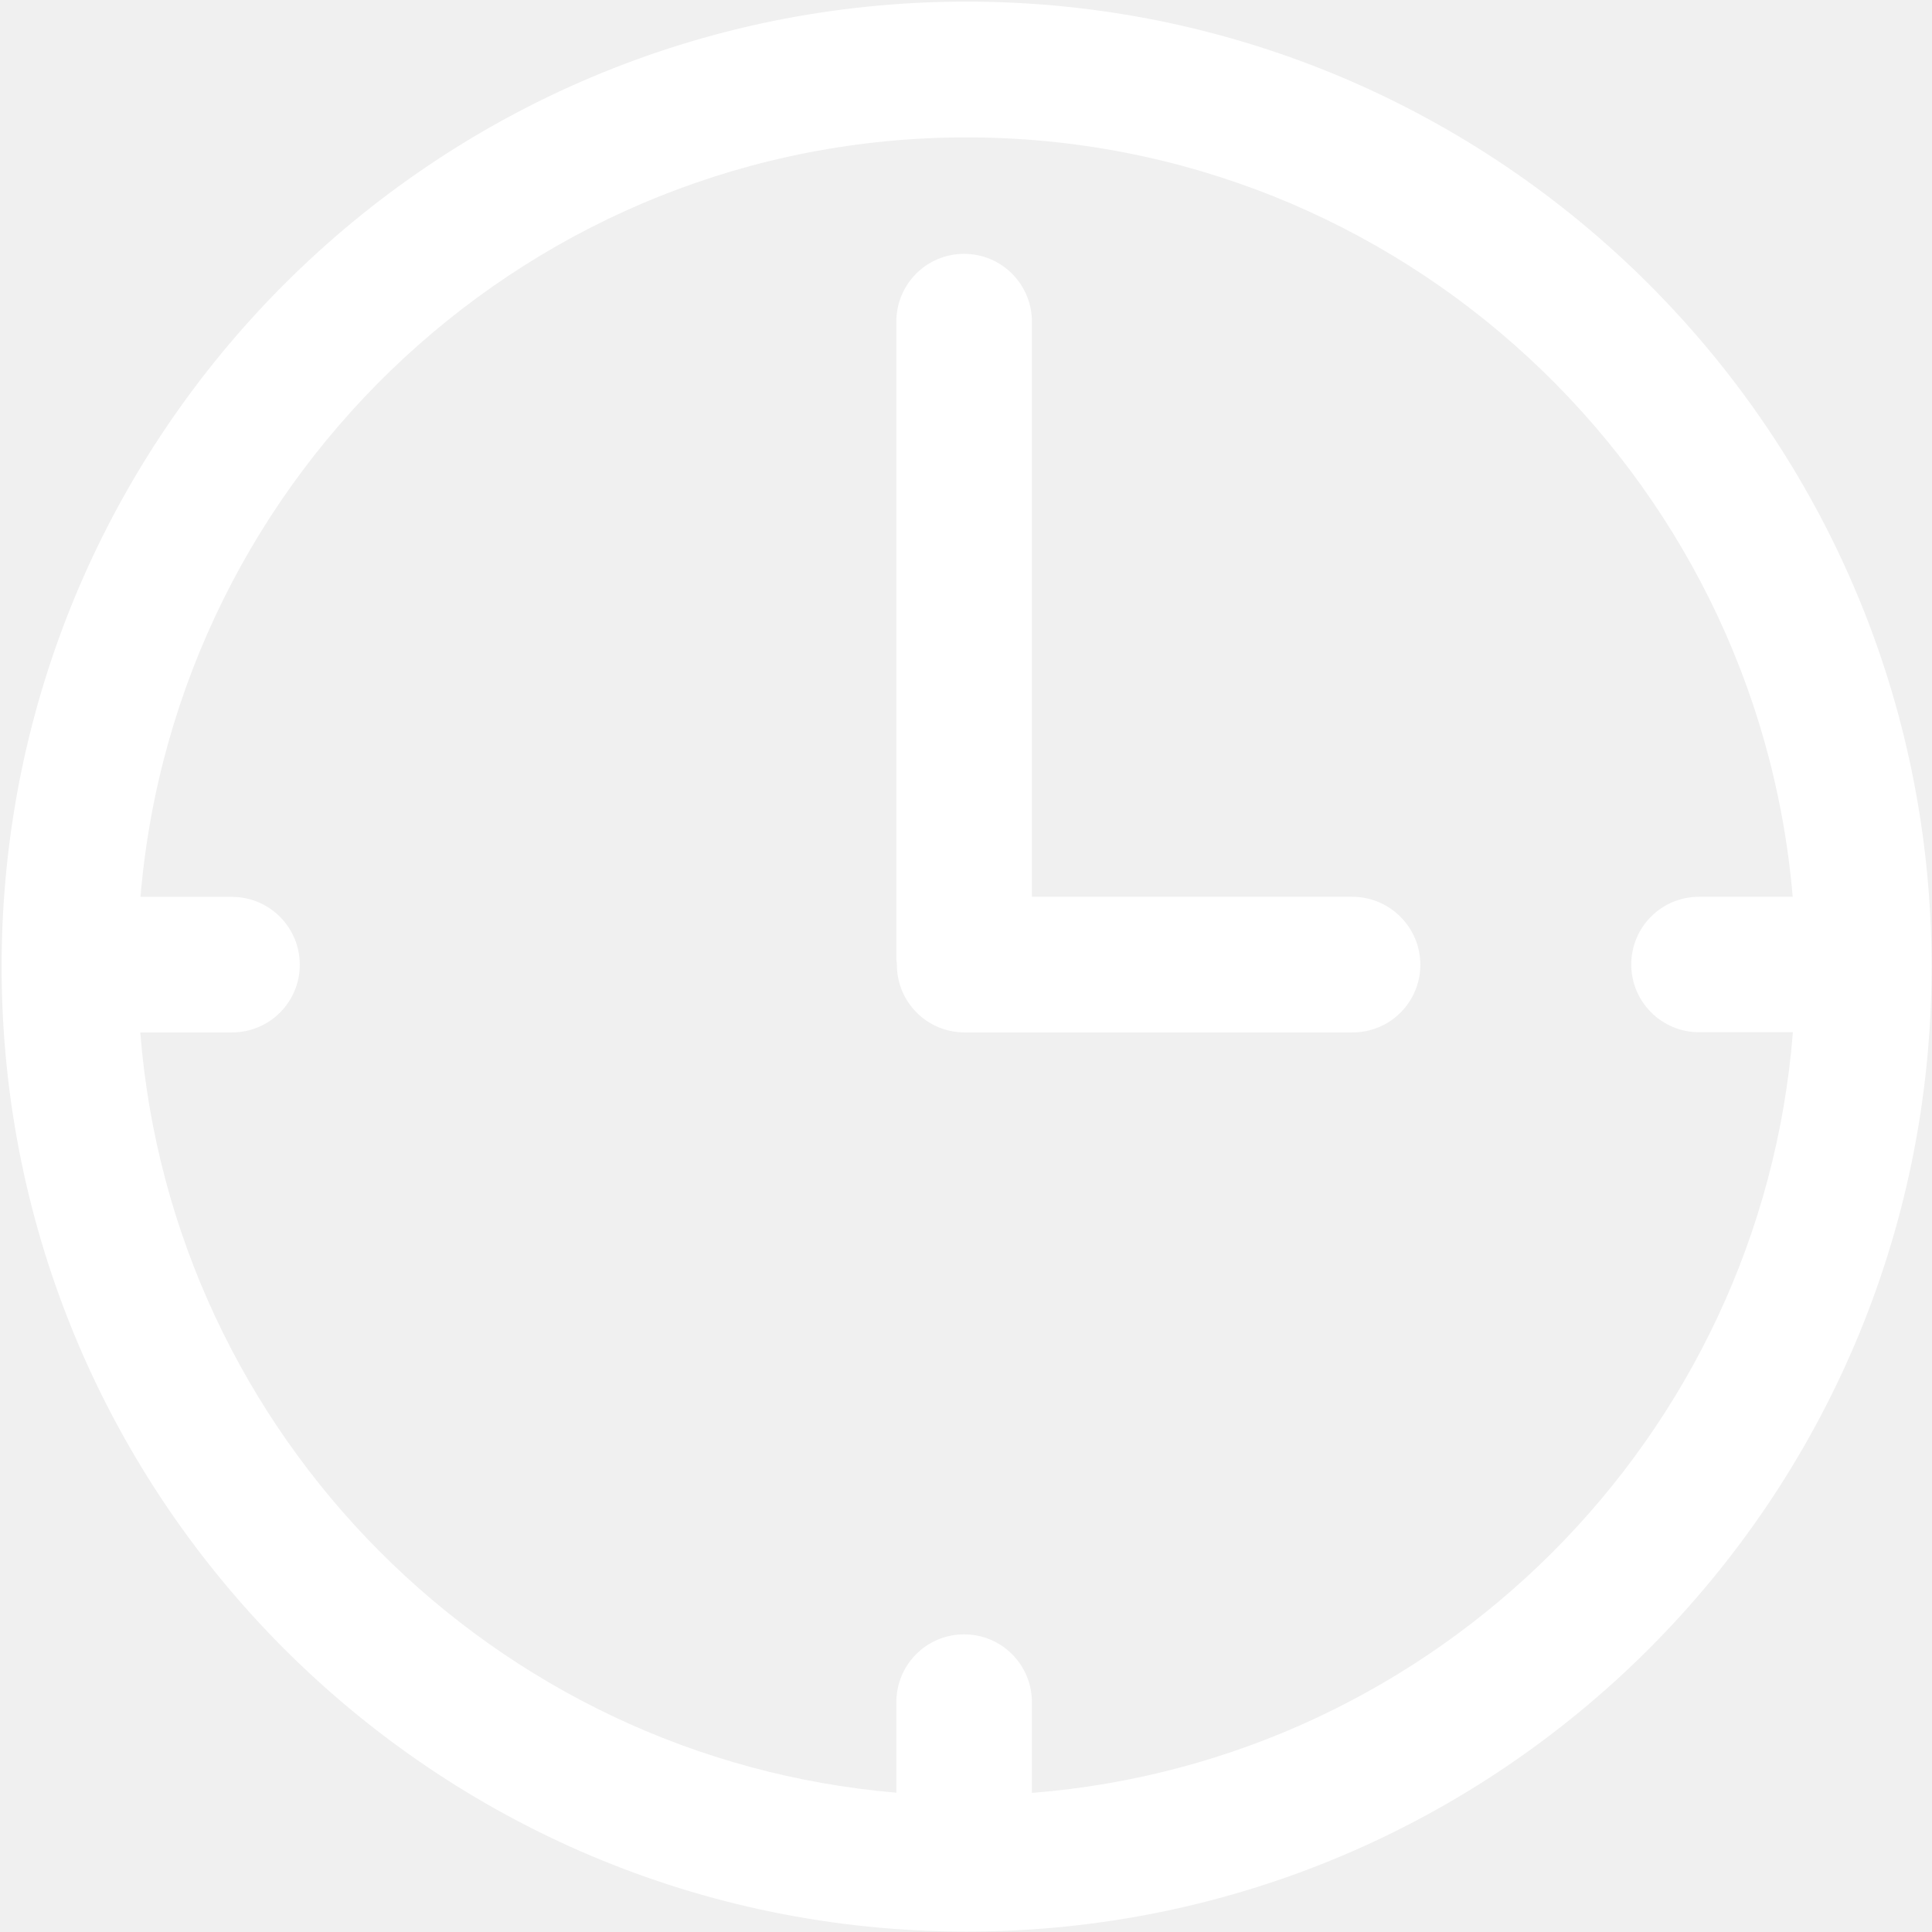
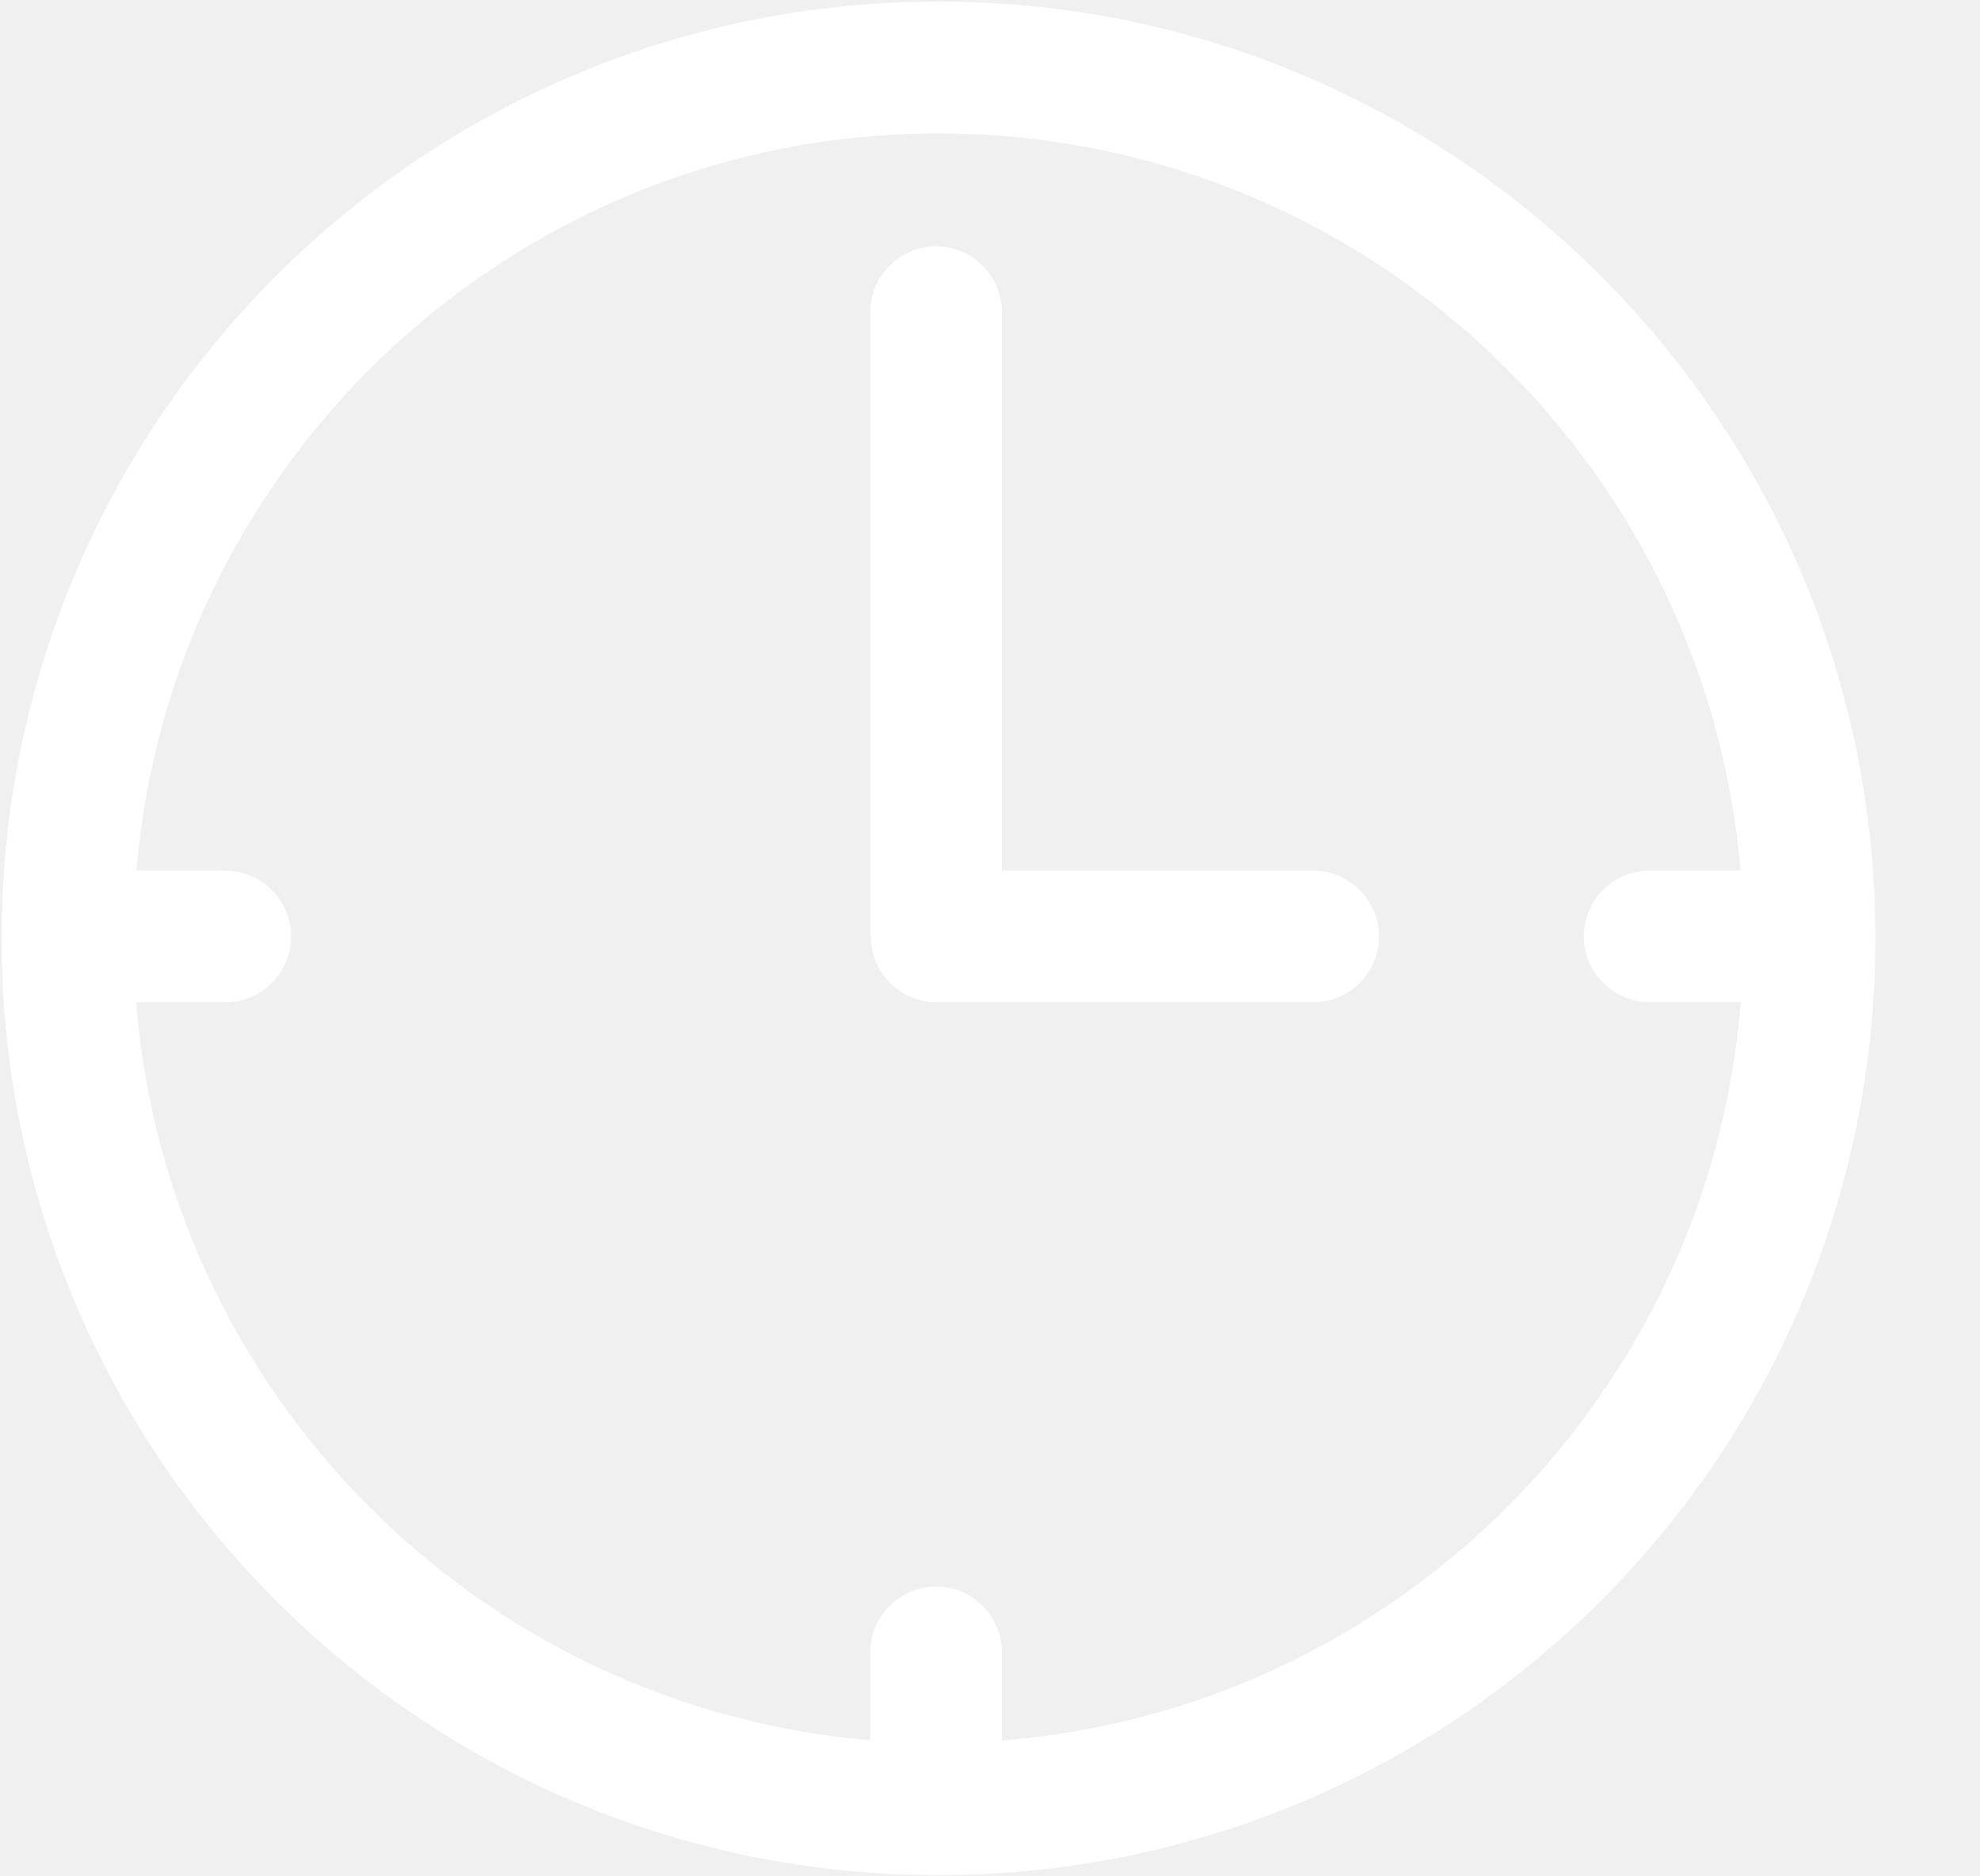
- <svg xmlns="http://www.w3.org/2000/svg" width="18px" height="18px" viewBox="0 0 18 18" version="1.1">
+ <svg xmlns="http://www.w3.org/2000/svg" width="19px" height="18px" viewBox="0 0 19 18" version="1.1">
  <g id="页面-1" stroke="none" stroke-width="1" fill="none" fill-rule="evenodd">
-     <g id="画板" transform="translate(-641, -301)" fill="#FFFFFF" fill-rule="nonzero">
+     <g id="画板" transform="translate(-641, -301)">
      <g id="control" transform="translate(641, 301)">
-         <path d="M9.005,0.015 C4.04,0.015 0.015,4.04 0.015,9.005 C0.015,13.97 4.04,17.996 9.005,17.996 C13.97,17.996 17.996,13.97 17.996,9.005 C17.996,4.04 13.97,0.015 9.005,0.015 Z M9.614,16.704 L9.614,15.859 C9.614,15.508 9.331,15.227 8.982,15.227 C8.632,15.227 8.351,15.51 8.351,15.859 L8.351,16.702 C4.597,16.384 1.603,13.375 1.307,9.619 L2.161,9.619 C2.512,9.619 2.793,9.336 2.793,8.988 C2.793,8.639 2.51,8.356 2.161,8.356 L1.309,8.356 C1.64,4.398 4.964,1.28 9.005,1.28 C13.046,1.28 16.367,4.398 16.702,8.355 L15.83,8.355 C15.479,8.355 15.198,8.638 15.198,8.986 C15.198,9.334 15.481,9.617 15.83,9.617 L16.704,9.617 C16.405,13.391 13.387,16.407 9.614,16.704 L9.614,16.704 Z" id="形状" />
-         <path d="M12.598,8.355 L9.614,8.355 L9.614,2.997 C9.614,2.647 9.331,2.365 8.982,2.365 C8.632,2.365 8.351,2.648 8.351,2.997 L8.351,8.928 C8.351,8.944 8.353,8.961 8.356,8.976 L8.356,8.988 C8.356,9.338 8.639,9.619 8.988,9.619 L12.601,9.619 C12.952,9.619 13.233,9.336 13.233,8.988 C13.233,8.639 12.948,8.355 12.598,8.355 Z" id="路径" />
+         <path d="M9.005,0.015 C13.97,0.015 17.996,4.04 17.996,9.005 C17.996,13.97 13.97,17.996 9.005,17.996 C4.04,17.996 0.015,13.97 0.015,9.005 C0.015,4.04 4.04,0.015 9.005,0.015 Z M9.005,1.28 C4.964,1.28 1.64,4.398 1.309,8.356 L1.309,8.356 L2.161,8.356 C2.51,8.356 2.793,8.639 2.793,8.988 C2.793,9.336 2.512,9.619 2.161,9.619 L2.161,9.619 L1.307,9.619 C1.603,13.375 4.597,16.384 8.351,16.702 L8.351,16.702 L8.351,15.859 C8.351,15.51 8.632,15.227 8.982,15.227 C9.331,15.227 9.614,15.508 9.614,15.859 L9.614,15.859 L9.614,16.704 C13.387,16.407 16.405,13.391 16.704,9.617 L16.704,9.617 L15.83,9.617 C15.481,9.617 15.198,9.334 15.198,8.986 C15.198,8.638 15.479,8.355 15.83,8.355 L15.83,8.355 L16.702,8.355 C16.367,4.398 13.046,1.28 9.005,1.28 Z M8.982,2.365 C9.331,2.365 9.614,2.647 9.614,2.997 L9.614,2.997 L9.614,8.355 L12.598,8.355 C12.948,8.355 13.233,8.639 13.233,8.988 C13.233,9.336 12.952,9.619 12.601,9.619 L12.601,9.619 L8.988,9.619 C8.639,9.619 8.356,9.338 8.356,8.988 L8.356,8.988 L8.356,8.976 C8.353,8.961 8.351,8.944 8.351,8.928 L8.351,8.928 L8.351,2.997 C8.351,2.648 8.632,2.365 8.982,2.365 Z" id="形状结合" fill="#FFFFFF" fill-rule="nonzero" />
+         <rect id="矩形" x="0" y="0" width="18" height="18" />
      </g>
    </g>
  </g>
</svg>
